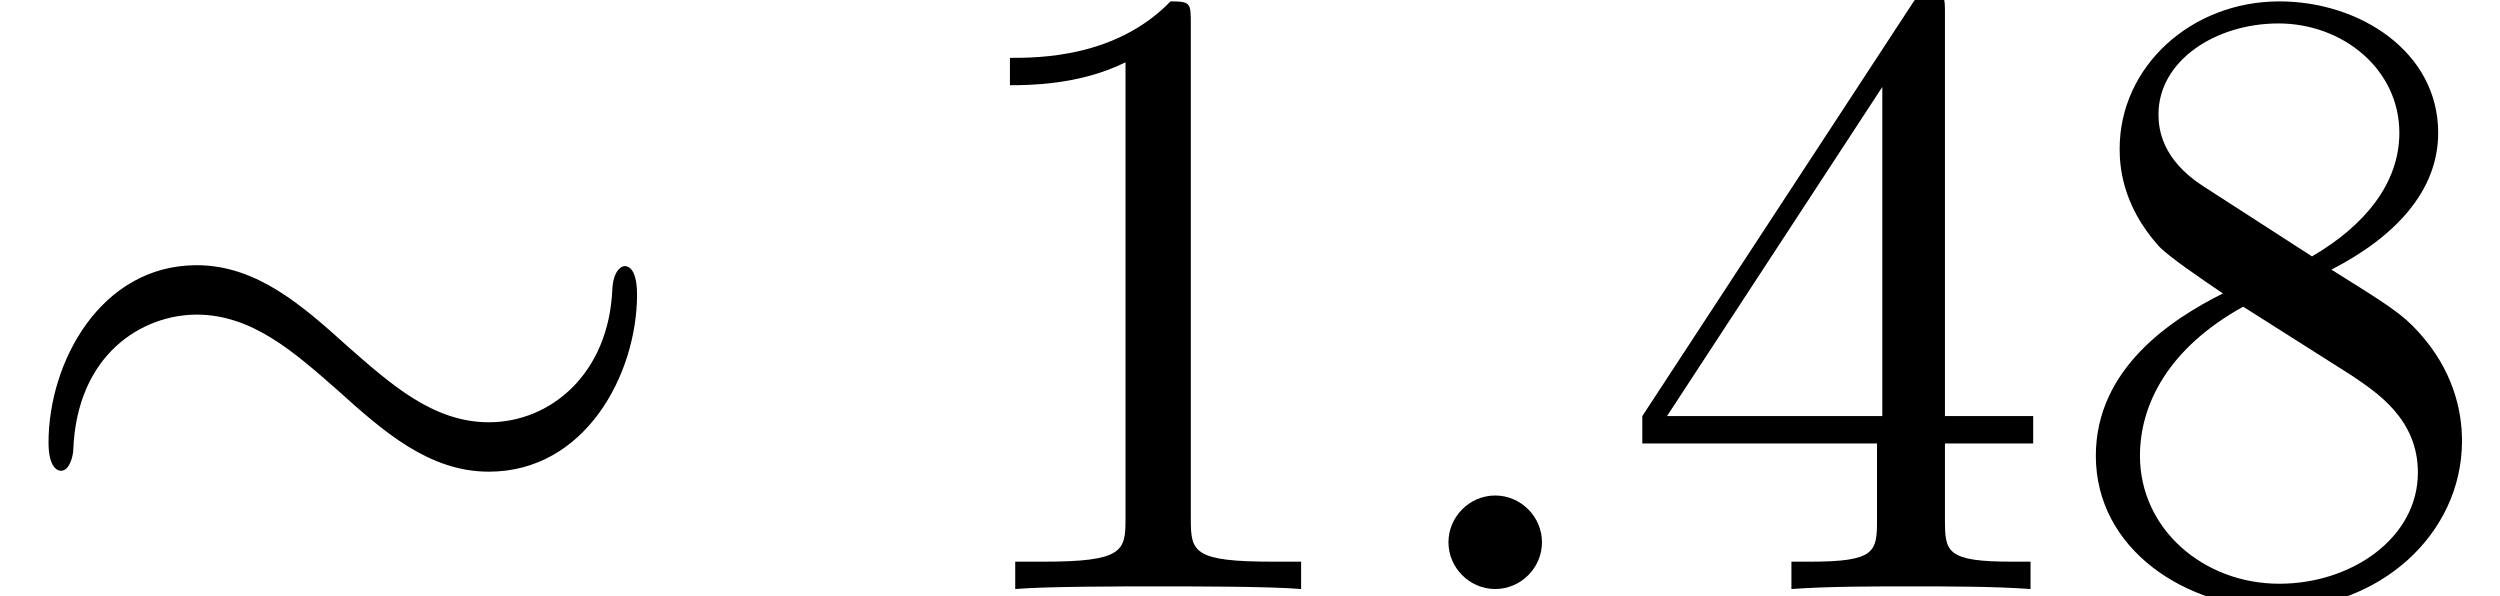
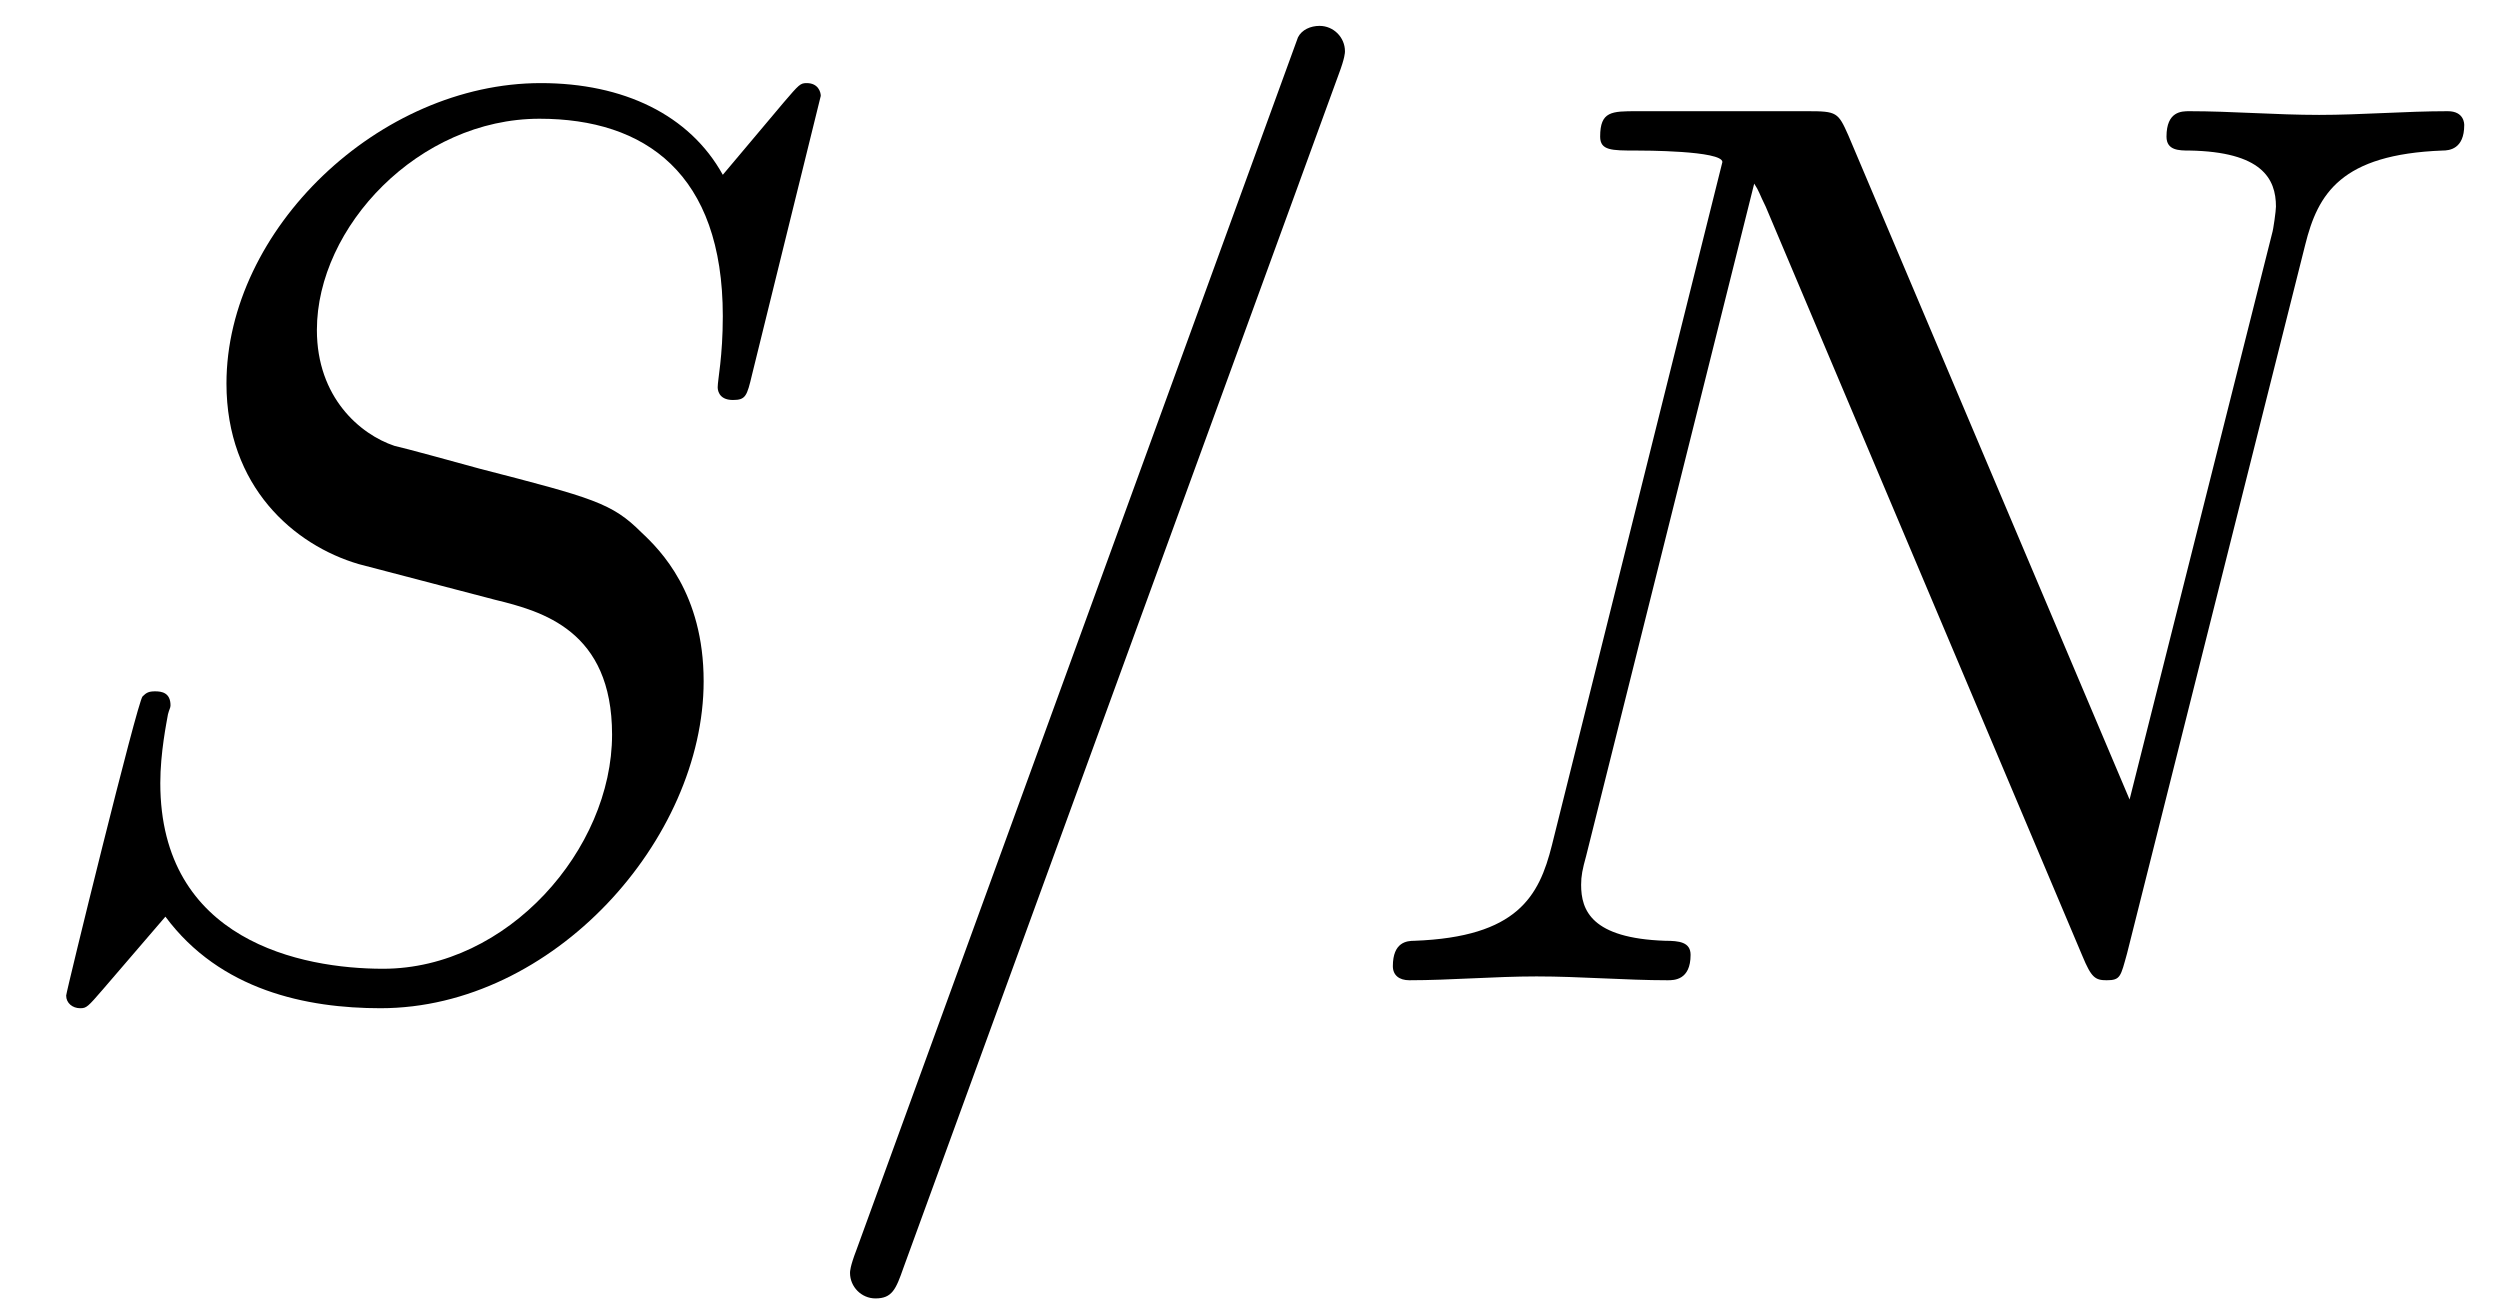
- <svg xmlns="http://www.w3.org/2000/svg" xmlns:xlink="http://www.w3.org/1999/xlink" height="8.746pt" version="1.1" viewBox="0 -8.546 36.696 8.546" width="36.696pt">
+ <svg xmlns="http://www.w3.org/2000/svg" xmlns:xlink="http://www.w3.org/1999/xlink" height="13.303pt" version="1.1" viewBox="0 -9.877 25.445 13.103" width="25.445pt">
  <defs>
-     <path d="M7.22 -3.34C7.22 -3.56 7.16 -3.66 7.08 -3.66C7.03 -3.66 6.95 -3.59 6.94 -3.4C6.9 -2.44 6.24 -1.89 5.54 -1.89C4.91 -1.89 4.43 -2.32 3.94 -2.75C3.43 -3.21 2.91 -3.67 2.23 -3.67C1.14 -3.67 0.55 -2.57 0.55 -1.66C0.55 -1.34 0.68 -1.34 0.69 -1.34C0.8 -1.34 0.83 -1.54 0.83 -1.57C0.87 -2.67 1.62 -3.11 2.23 -3.11C2.86 -3.11 3.34 -2.68 3.83 -2.25C4.34 -1.79 4.86 -1.33 5.54 -1.33C6.63 -1.33 7.22 -2.43 7.22 -3.34Z" id="g0-24" />
-     <path d="M2.94 -6.4C2.94 -6.64 2.94 -6.66 2.71 -6.66C2.09 -6.02 1.21 -6.02 0.89 -6.02V-5.71C1.09 -5.71 1.68 -5.71 2.2 -5.97V-0.79C2.2 -0.43 2.17 -0.31 1.27 -0.31H0.95V0C1.3 -0.03 2.17 -0.03 2.57 -0.03S3.84 -0.03 4.19 0V-0.31H3.87C2.97 -0.31 2.94 -0.42 2.94 -0.79V-6.4Z" id="g1-49" />
-     <path d="M2.94 -1.65V-0.78C2.94 -0.42 2.92 -0.31 2.18 -0.31H1.97V0C2.38 -0.03 2.9 -0.03 3.32 -0.03S4.27 -0.03 4.68 0V-0.31H4.47C3.73 -0.31 3.71 -0.42 3.71 -0.78V-1.65H4.71V-1.96H3.71V-6.51C3.71 -6.71 3.71 -6.77 3.55 -6.77C3.46 -6.77 3.43 -6.77 3.35 -6.65L0.28 -1.96V-1.65H2.94ZM3 -1.96H0.56L3 -5.69V-1.96Z" id="g1-52" />
-     <path d="M1.63 -4.57C1.17 -4.87 1.13 -5.21 1.13 -5.38C1.13 -5.99 1.78 -6.41 2.49 -6.41C3.22 -6.41 3.86 -5.89 3.86 -5.17C3.86 -4.6 3.47 -4.12 2.87 -3.77L1.63 -4.57ZM3.09 -3.62C3.81 -3.99 4.3 -4.51 4.3 -5.17C4.3 -6.09 3.41 -6.66 2.5 -6.66C1.5 -6.66 0.69 -5.92 0.69 -4.99C0.69 -4.81 0.71 -4.36 1.13 -3.89C1.24 -3.77 1.61 -3.52 1.86 -3.35C1.28 -3.06 0.42 -2.5 0.42 -1.51C0.42 -0.45 1.44 0.22 2.49 0.22C3.62 0.22 4.57 -0.61 4.57 -1.68C4.57 -2.04 4.46 -2.49 4.08 -2.91C3.89 -3.12 3.73 -3.22 3.09 -3.62ZM2.09 -3.2L3.32 -2.42C3.6 -2.23 4.07 -1.93 4.07 -1.32C4.07 -0.58 3.32 -0.06 2.5 -0.06C1.64 -0.06 0.92 -0.68 0.92 -1.51C0.92 -2.09 1.24 -2.73 2.09 -3.2Z" id="g1-56" />
-     <path d="M1.92 -0.53C1.92 -0.82 1.68 -1.06 1.39 -1.06S0.86 -0.82 0.86 -0.53S1.1 0 1.39 0S1.92 -0.24 1.92 -0.53Z" id="g2-58" />
+     <path d="M4.374 -7.093C4.423 -7.223 4.423 -7.263 4.423 -7.273C4.423 -7.382 4.334 -7.472 4.224 -7.472C4.154 -7.472 4.085 -7.442 4.055 -7.382L0.598 2.112C0.548 2.242 0.548 2.281 0.548 2.291C0.548 2.401 0.638 2.491 0.747 2.491C0.877 2.491 0.907 2.421 0.966 2.252L4.374 -7.093Z" id="g0-61" />
+     <path d="M7.532 -5.758C7.631 -6.157 7.811 -6.466 8.608 -6.496C8.658 -6.496 8.777 -6.506 8.777 -6.695C8.777 -6.705 8.777 -6.804 8.648 -6.804C8.319 -6.804 7.97 -6.775 7.641 -6.775C7.303 -6.775 6.954 -6.804 6.625 -6.804C6.565 -6.804 6.446 -6.804 6.446 -6.605C6.446 -6.496 6.545 -6.496 6.625 -6.496C7.193 -6.486 7.303 -6.276 7.303 -6.057C7.303 -6.027 7.283 -5.878 7.273 -5.848L6.157 -1.415L3.955 -6.615C3.875 -6.795 3.865 -6.804 3.636 -6.804H2.301C2.102 -6.804 2.012 -6.804 2.012 -6.605C2.012 -6.496 2.102 -6.496 2.291 -6.496C2.341 -6.496 2.969 -6.496 2.969 -6.406L1.634 -1.056C1.534 -0.658 1.365 -0.339 0.558 -0.309C0.498 -0.309 0.389 -0.299 0.389 -0.11C0.389 -0.04 0.438 0 0.518 0C0.837 0 1.186 -0.03 1.514 -0.03C1.853 -0.03 2.212 0 2.54 0C2.59 0 2.72 0 2.72 -0.199C2.72 -0.299 2.63 -0.309 2.521 -0.309C1.943 -0.329 1.863 -0.548 1.863 -0.747C1.863 -0.817 1.873 -0.867 1.903 -0.976L3.218 -6.237C3.258 -6.177 3.258 -6.157 3.308 -6.057L5.788 -0.189C5.858 -0.02 5.888 0 5.978 0C6.087 0 6.087 -0.03 6.137 -0.209L7.532 -5.758Z" id="g0-78" />
+     <path d="M6.426 -6.924C6.426 -6.954 6.406 -7.024 6.316 -7.024C6.266 -7.024 6.257 -7.014 6.137 -6.874L5.659 -6.306C5.4 -6.775 4.882 -7.024 4.234 -7.024C2.969 -7.024 1.773 -5.878 1.773 -4.672C1.773 -3.865 2.301 -3.407 2.809 -3.258L3.875 -2.979C4.244 -2.889 4.792 -2.74 4.792 -1.923C4.792 -1.026 3.975 -0.09 2.999 -0.09C2.361 -0.09 1.255 -0.309 1.255 -1.544C1.255 -1.783 1.305 -2.022 1.315 -2.082C1.325 -2.122 1.335 -2.132 1.335 -2.152C1.335 -2.252 1.265 -2.262 1.215 -2.262S1.146 -2.252 1.116 -2.222C1.076 -2.182 0.518 0.09 0.518 0.12C0.518 0.179 0.568 0.219 0.628 0.219C0.677 0.219 0.687 0.209 0.807 0.07L1.295 -0.498C1.724 0.08 2.401 0.219 2.979 0.219C4.334 0.219 5.509 -1.106 5.509 -2.341C5.509 -3.029 5.171 -3.367 5.021 -3.507C4.792 -3.736 4.643 -3.776 3.756 -4.005C3.537 -4.065 3.178 -4.164 3.088 -4.184C2.819 -4.274 2.481 -4.563 2.481 -5.091C2.481 -5.898 3.278 -6.745 4.224 -6.745C5.051 -6.745 5.659 -6.316 5.659 -5.2C5.659 -4.882 5.619 -4.702 5.619 -4.643C5.619 -4.633 5.619 -4.543 5.738 -4.543C5.838 -4.543 5.848 -4.573 5.888 -4.742L6.426 -6.924Z" id="g0-83" />
  </defs>
-   <g id="page1" transform="matrix(1.29514 0 0 1.29514 0 0)">
-     <use x="0" xlink:href="#g0-24" y="0" />
-     <use x="10.556" xlink:href="#g1-49" y="0" />
-     <use x="15.556" xlink:href="#g2-58" y="0" />
-     <use x="18.333" xlink:href="#g1-52" y="0" />
-     <use x="23.333" xlink:href="#g1-56" y="0" />
+   <g id="page1" transform="matrix(1.3 0 0 1.3 0 0)">
+     <use x="0" xlink:href="#g0-83" y="0" />
+     <use x="6.107" xlink:href="#g0-61" y="0" />
+     <use x="10.516" xlink:href="#g0-78" y="0" />
  </g>
</svg>
